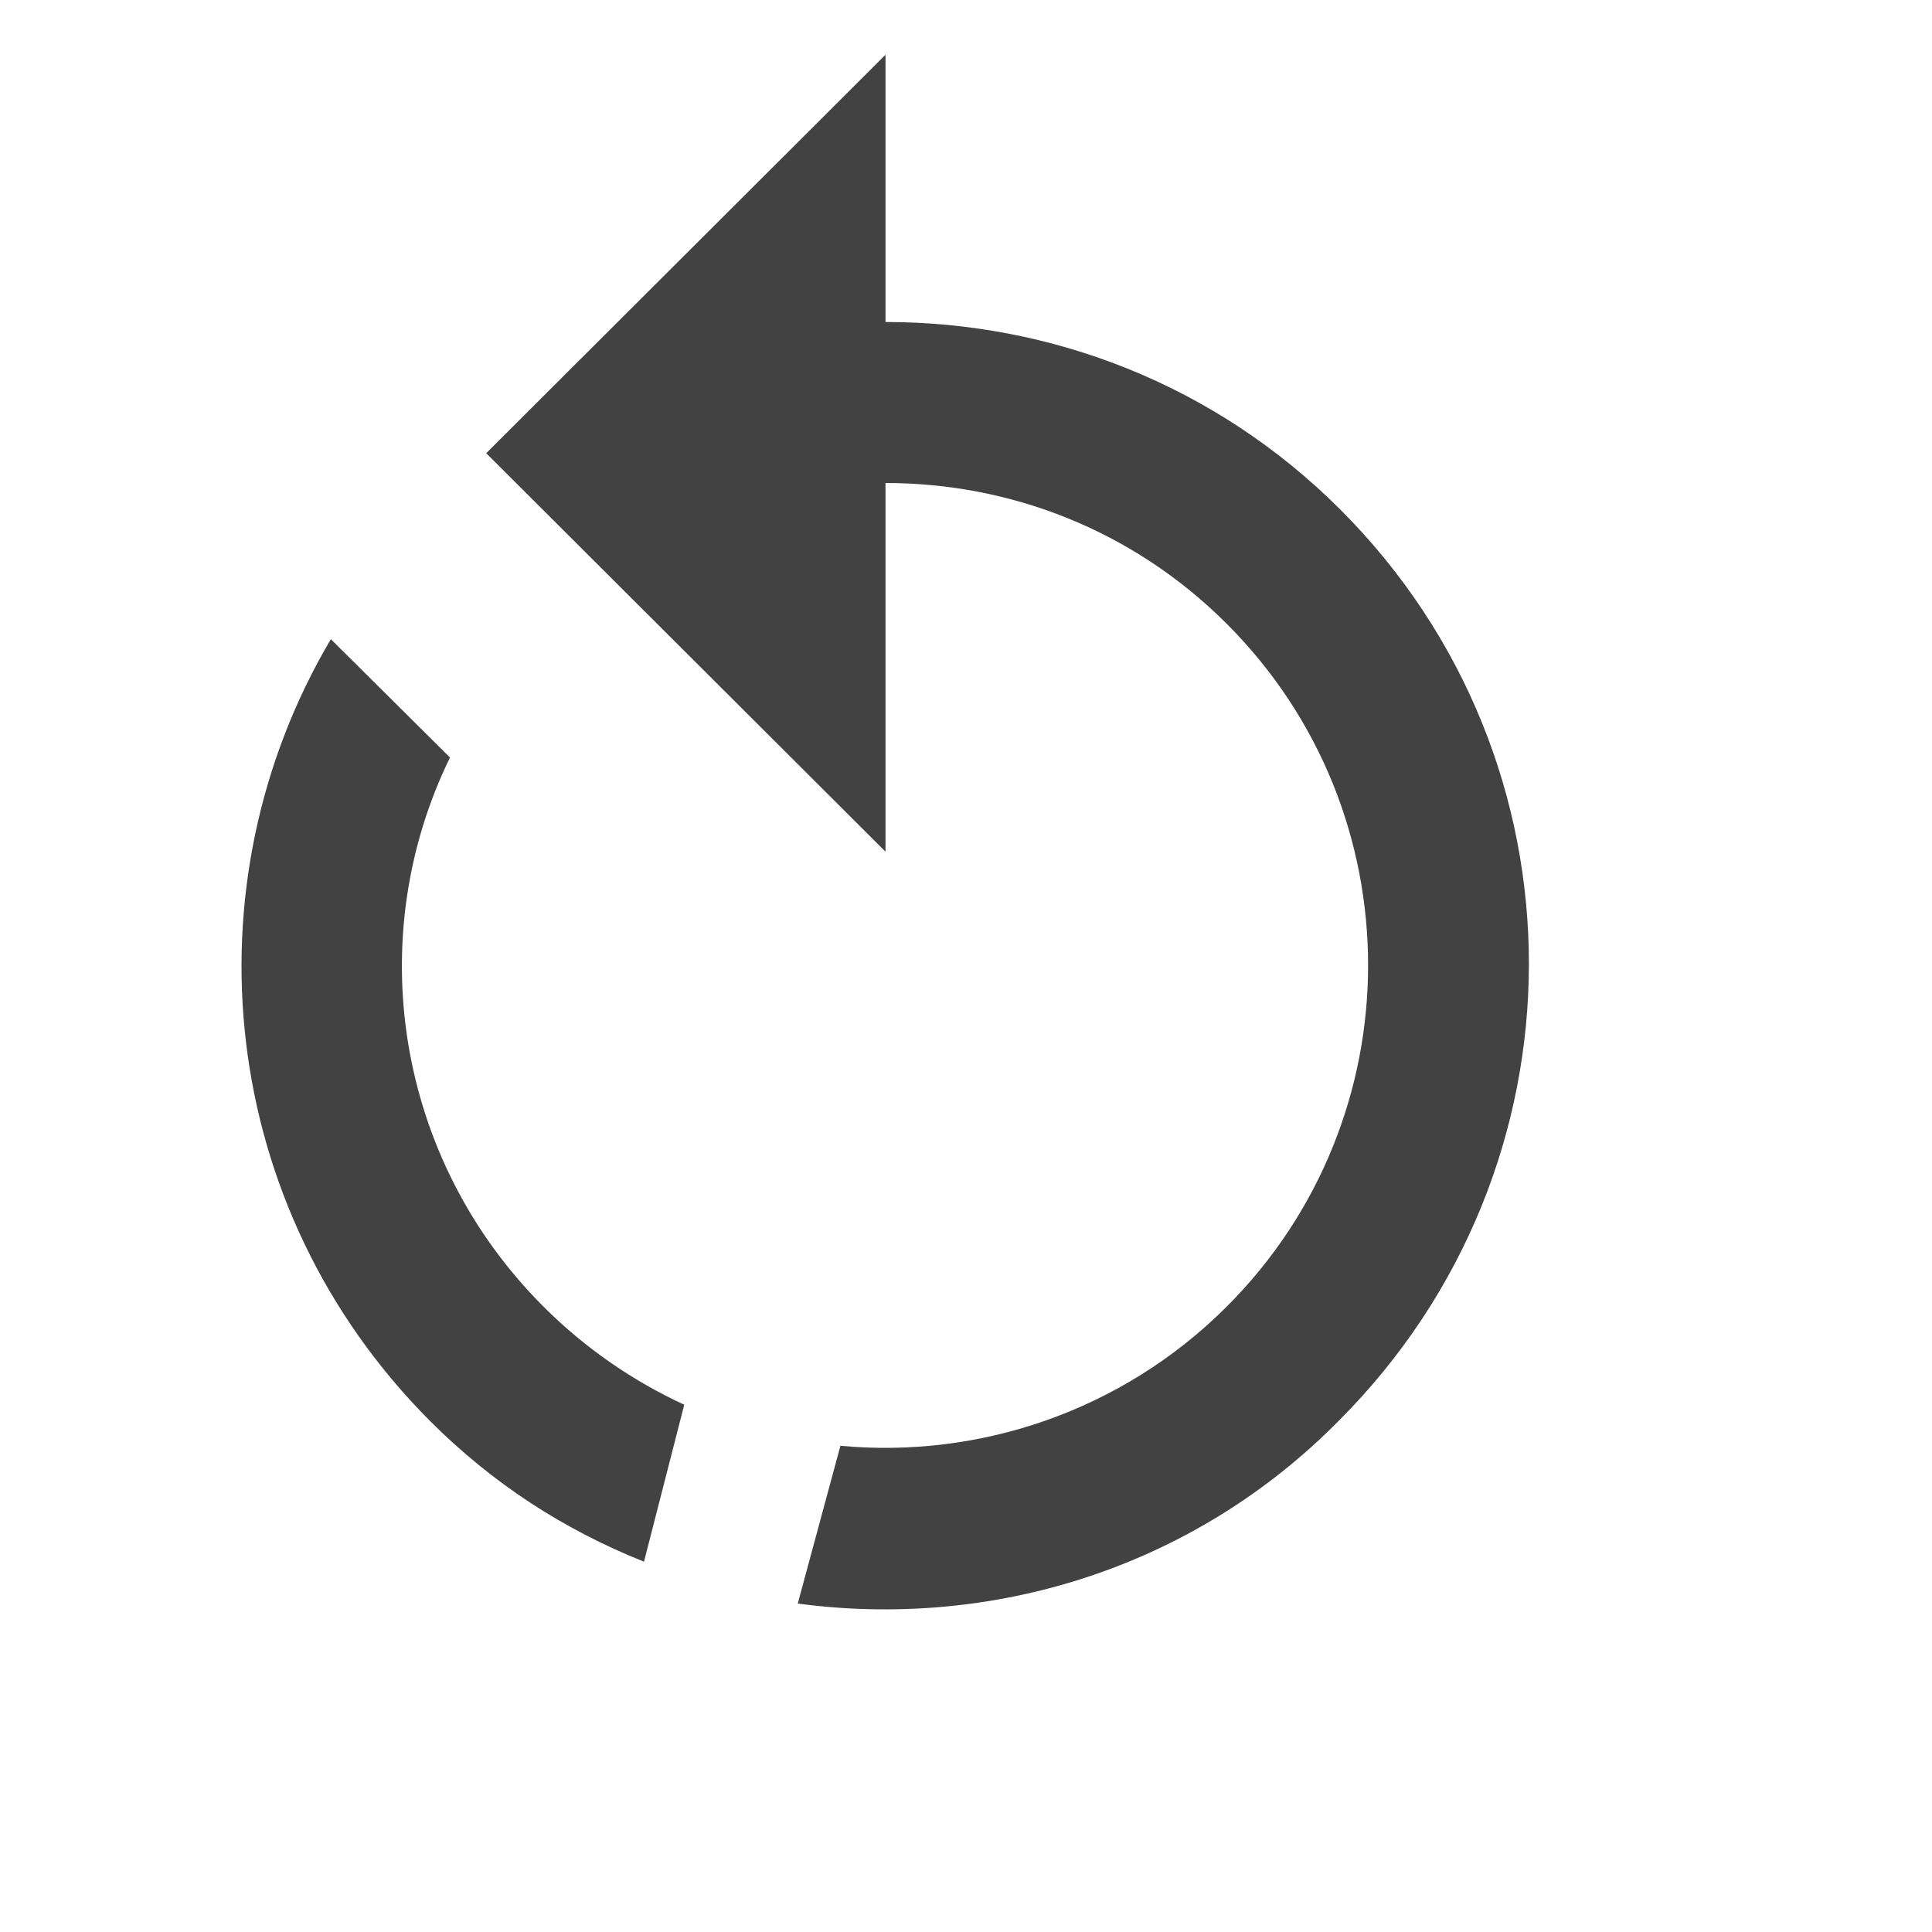
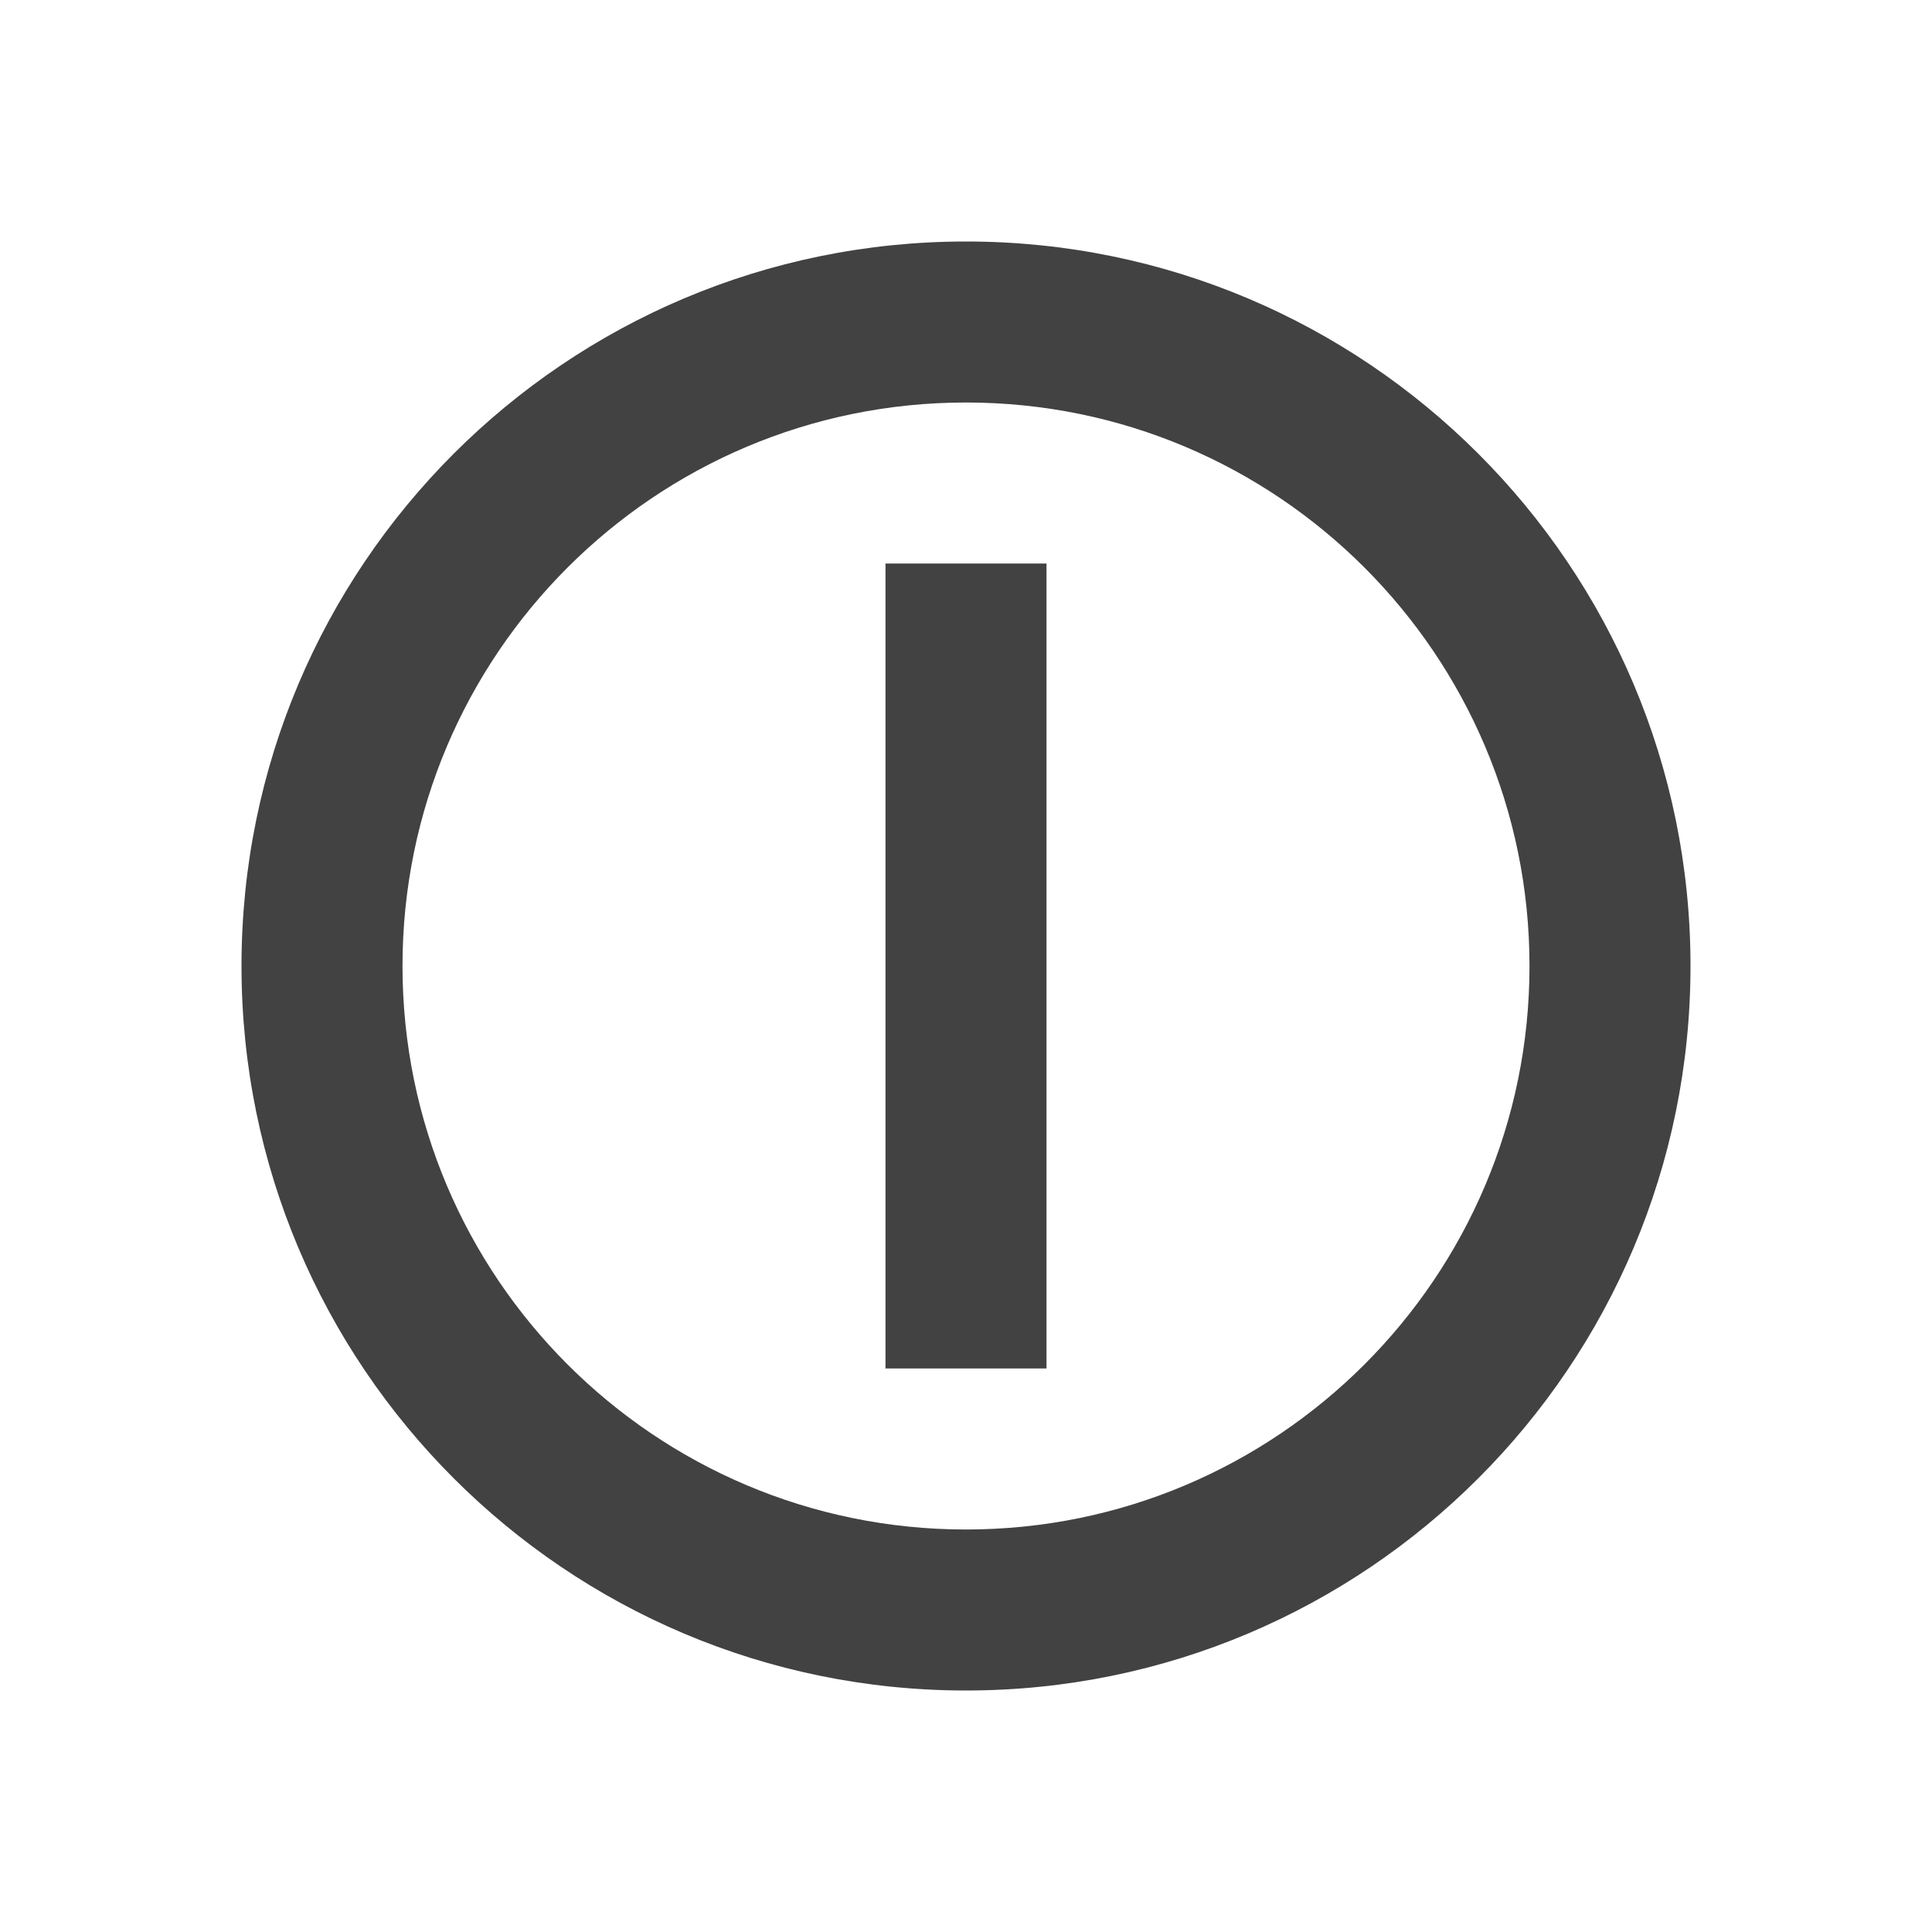
<svg xmlns="http://www.w3.org/2000/svg" version="1.1" width="24" height="24" viewBox="0 0 24 24">
-   <path d="M11,4C13.05,4 15.09,4.77 16.65,6.33C19.78,9.46 19.77,14.5 16.64,17.64C14.81,19.5 12.3,20.24 9.91,19.92L10.44,17.96C12.15,18.12 13.93,17.54 15.24,16.23C17.58,13.89 17.58,10.09 15.24,7.75C14.06,6.57 12.53,6 11,6V10.58L6.04,5.63L11,0.68V4M5.34,17.65C2.7,15 2.3,11 4.11,7.94L5.59,9.41C4.5,11.64 4.91,14.39 6.75,16.23C7.27,16.75 7.87,17.16 8.5,17.45L8,19.4C7,19 6.12,18.43 5.34,17.65Z" style="fill:#424242" />
+   <path d="M12,3A9,9 0 0,0 3,12A9,9 0 0,0 12,21A9,9 0 0,0 21,12A9,9 0 0,0 12,3M12,19A7,7 0 0,1 5,12A7,7 0 0,1 12,5A7,7 0 0,1 19,12A7,7 0 0,1 12,19M13,17H11V7H13V17Z" style="fill:#424242" />
</svg>
